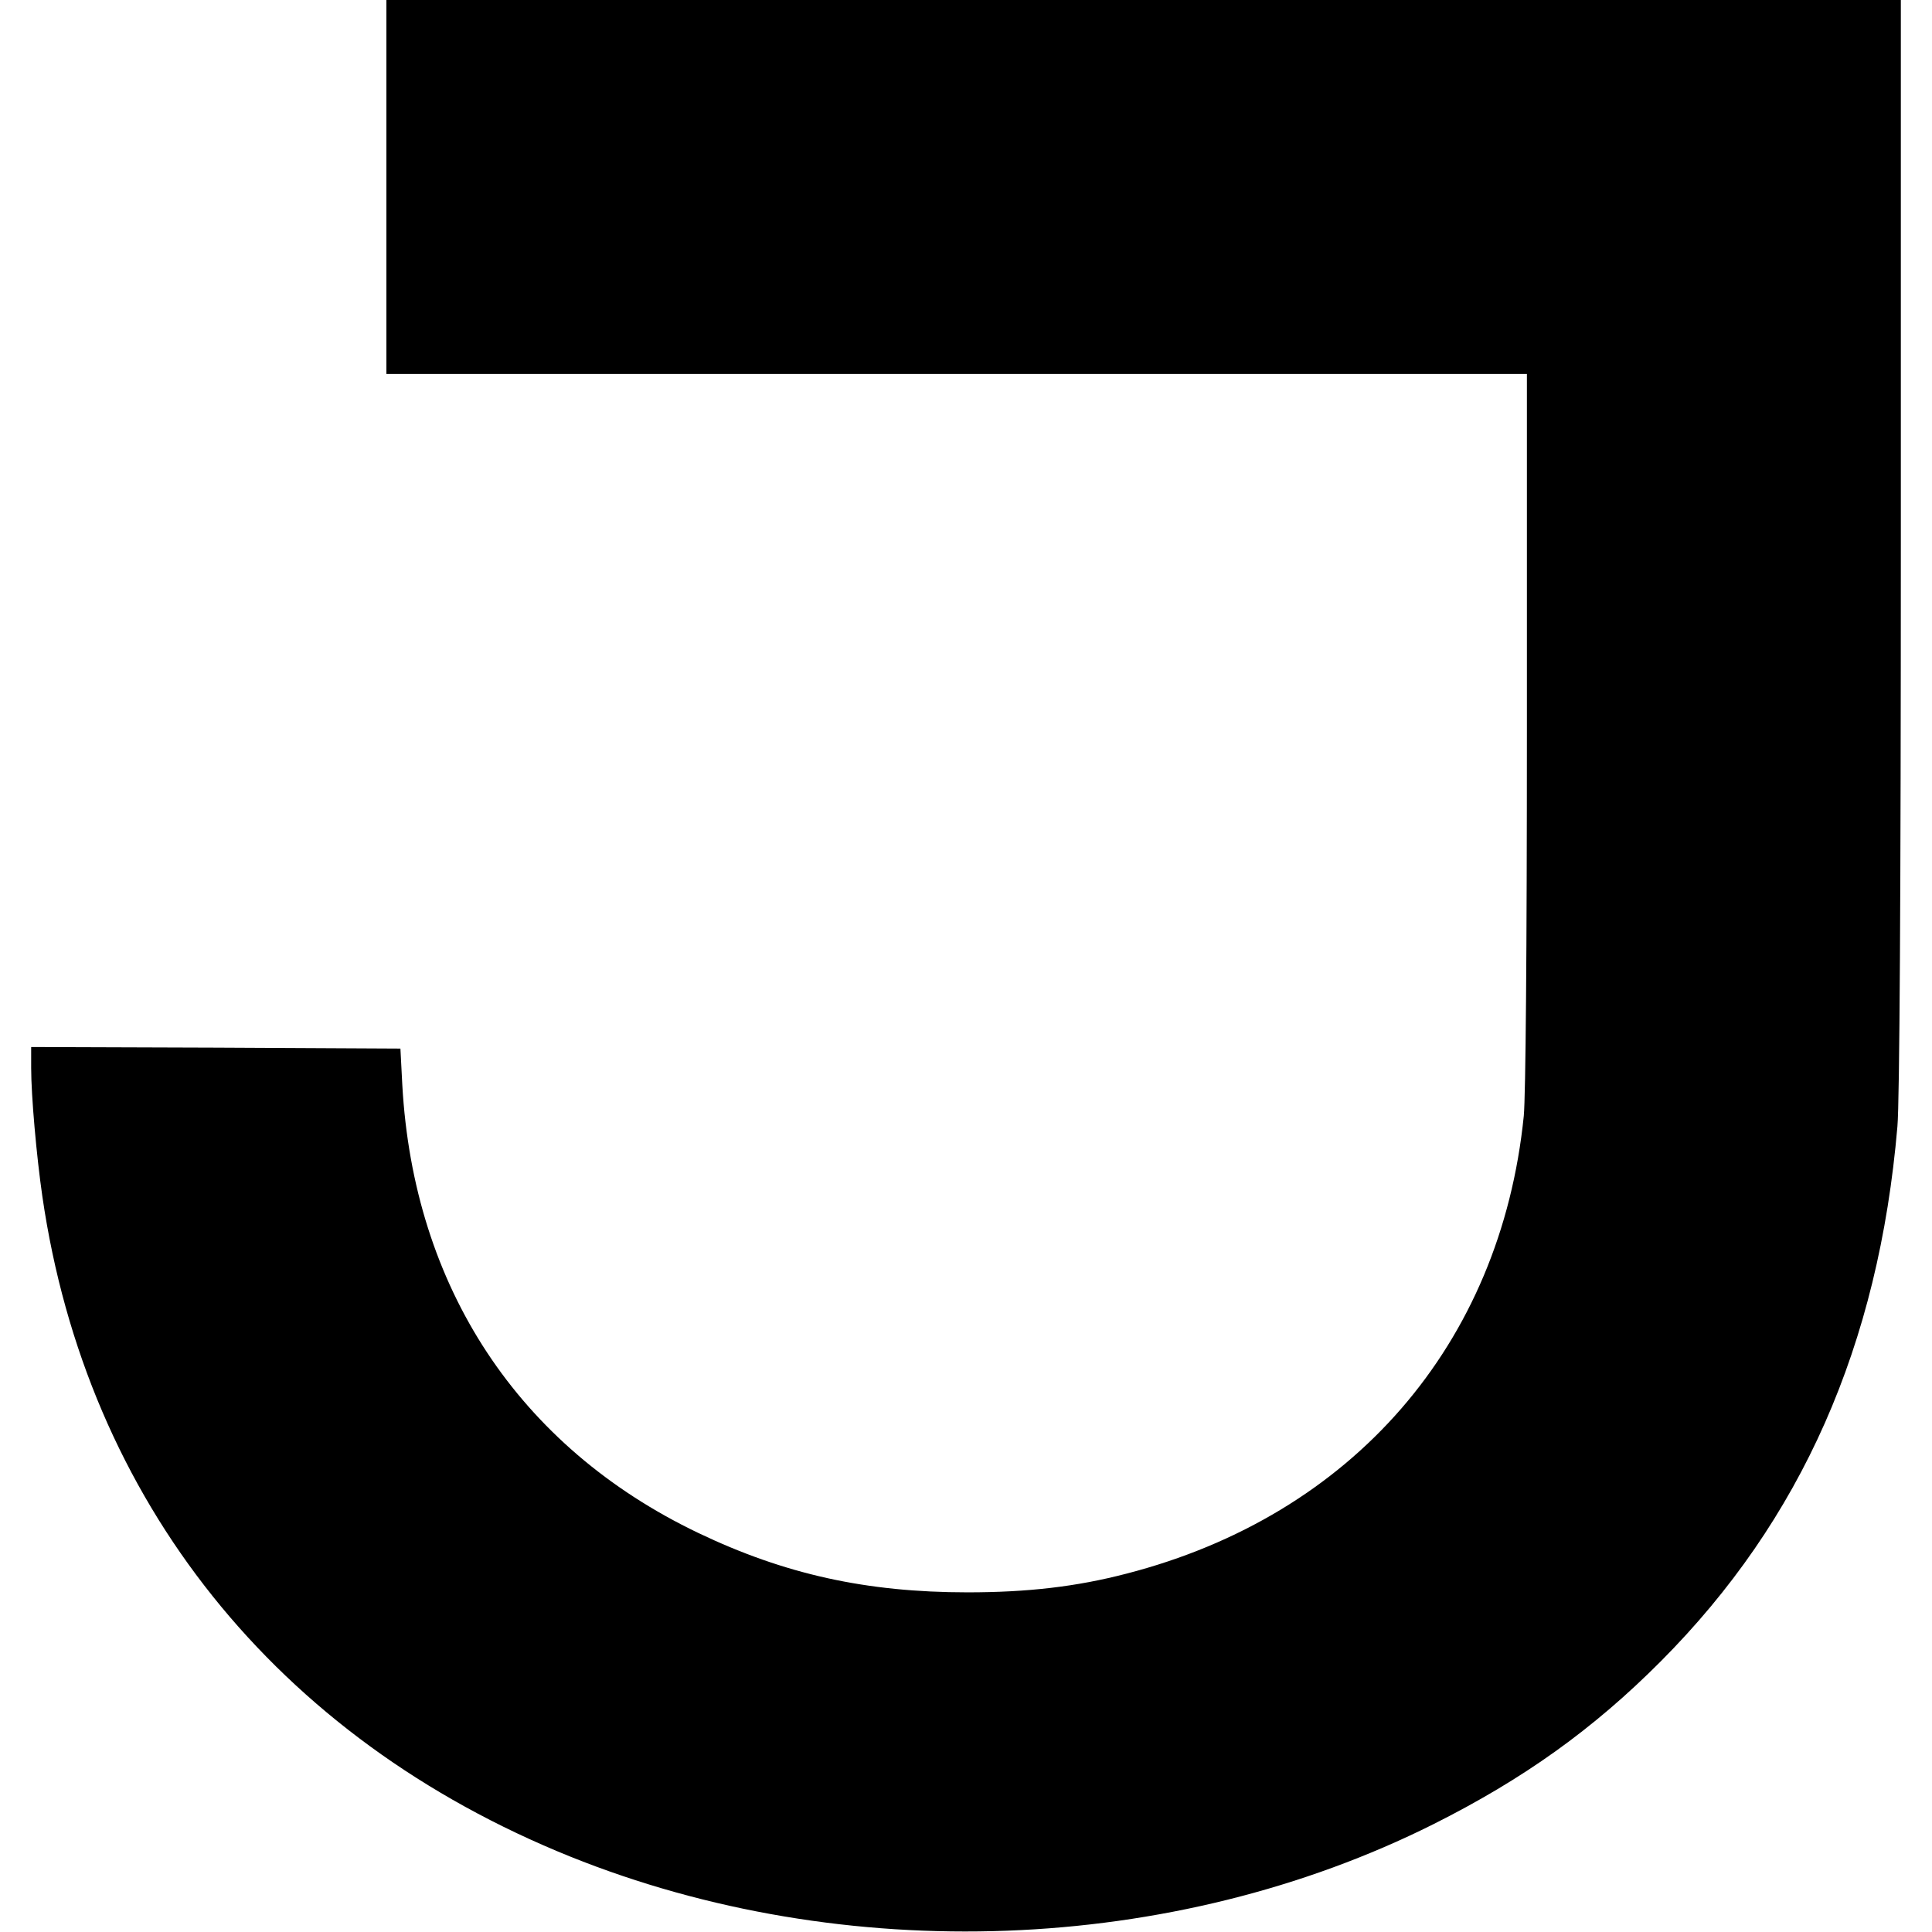
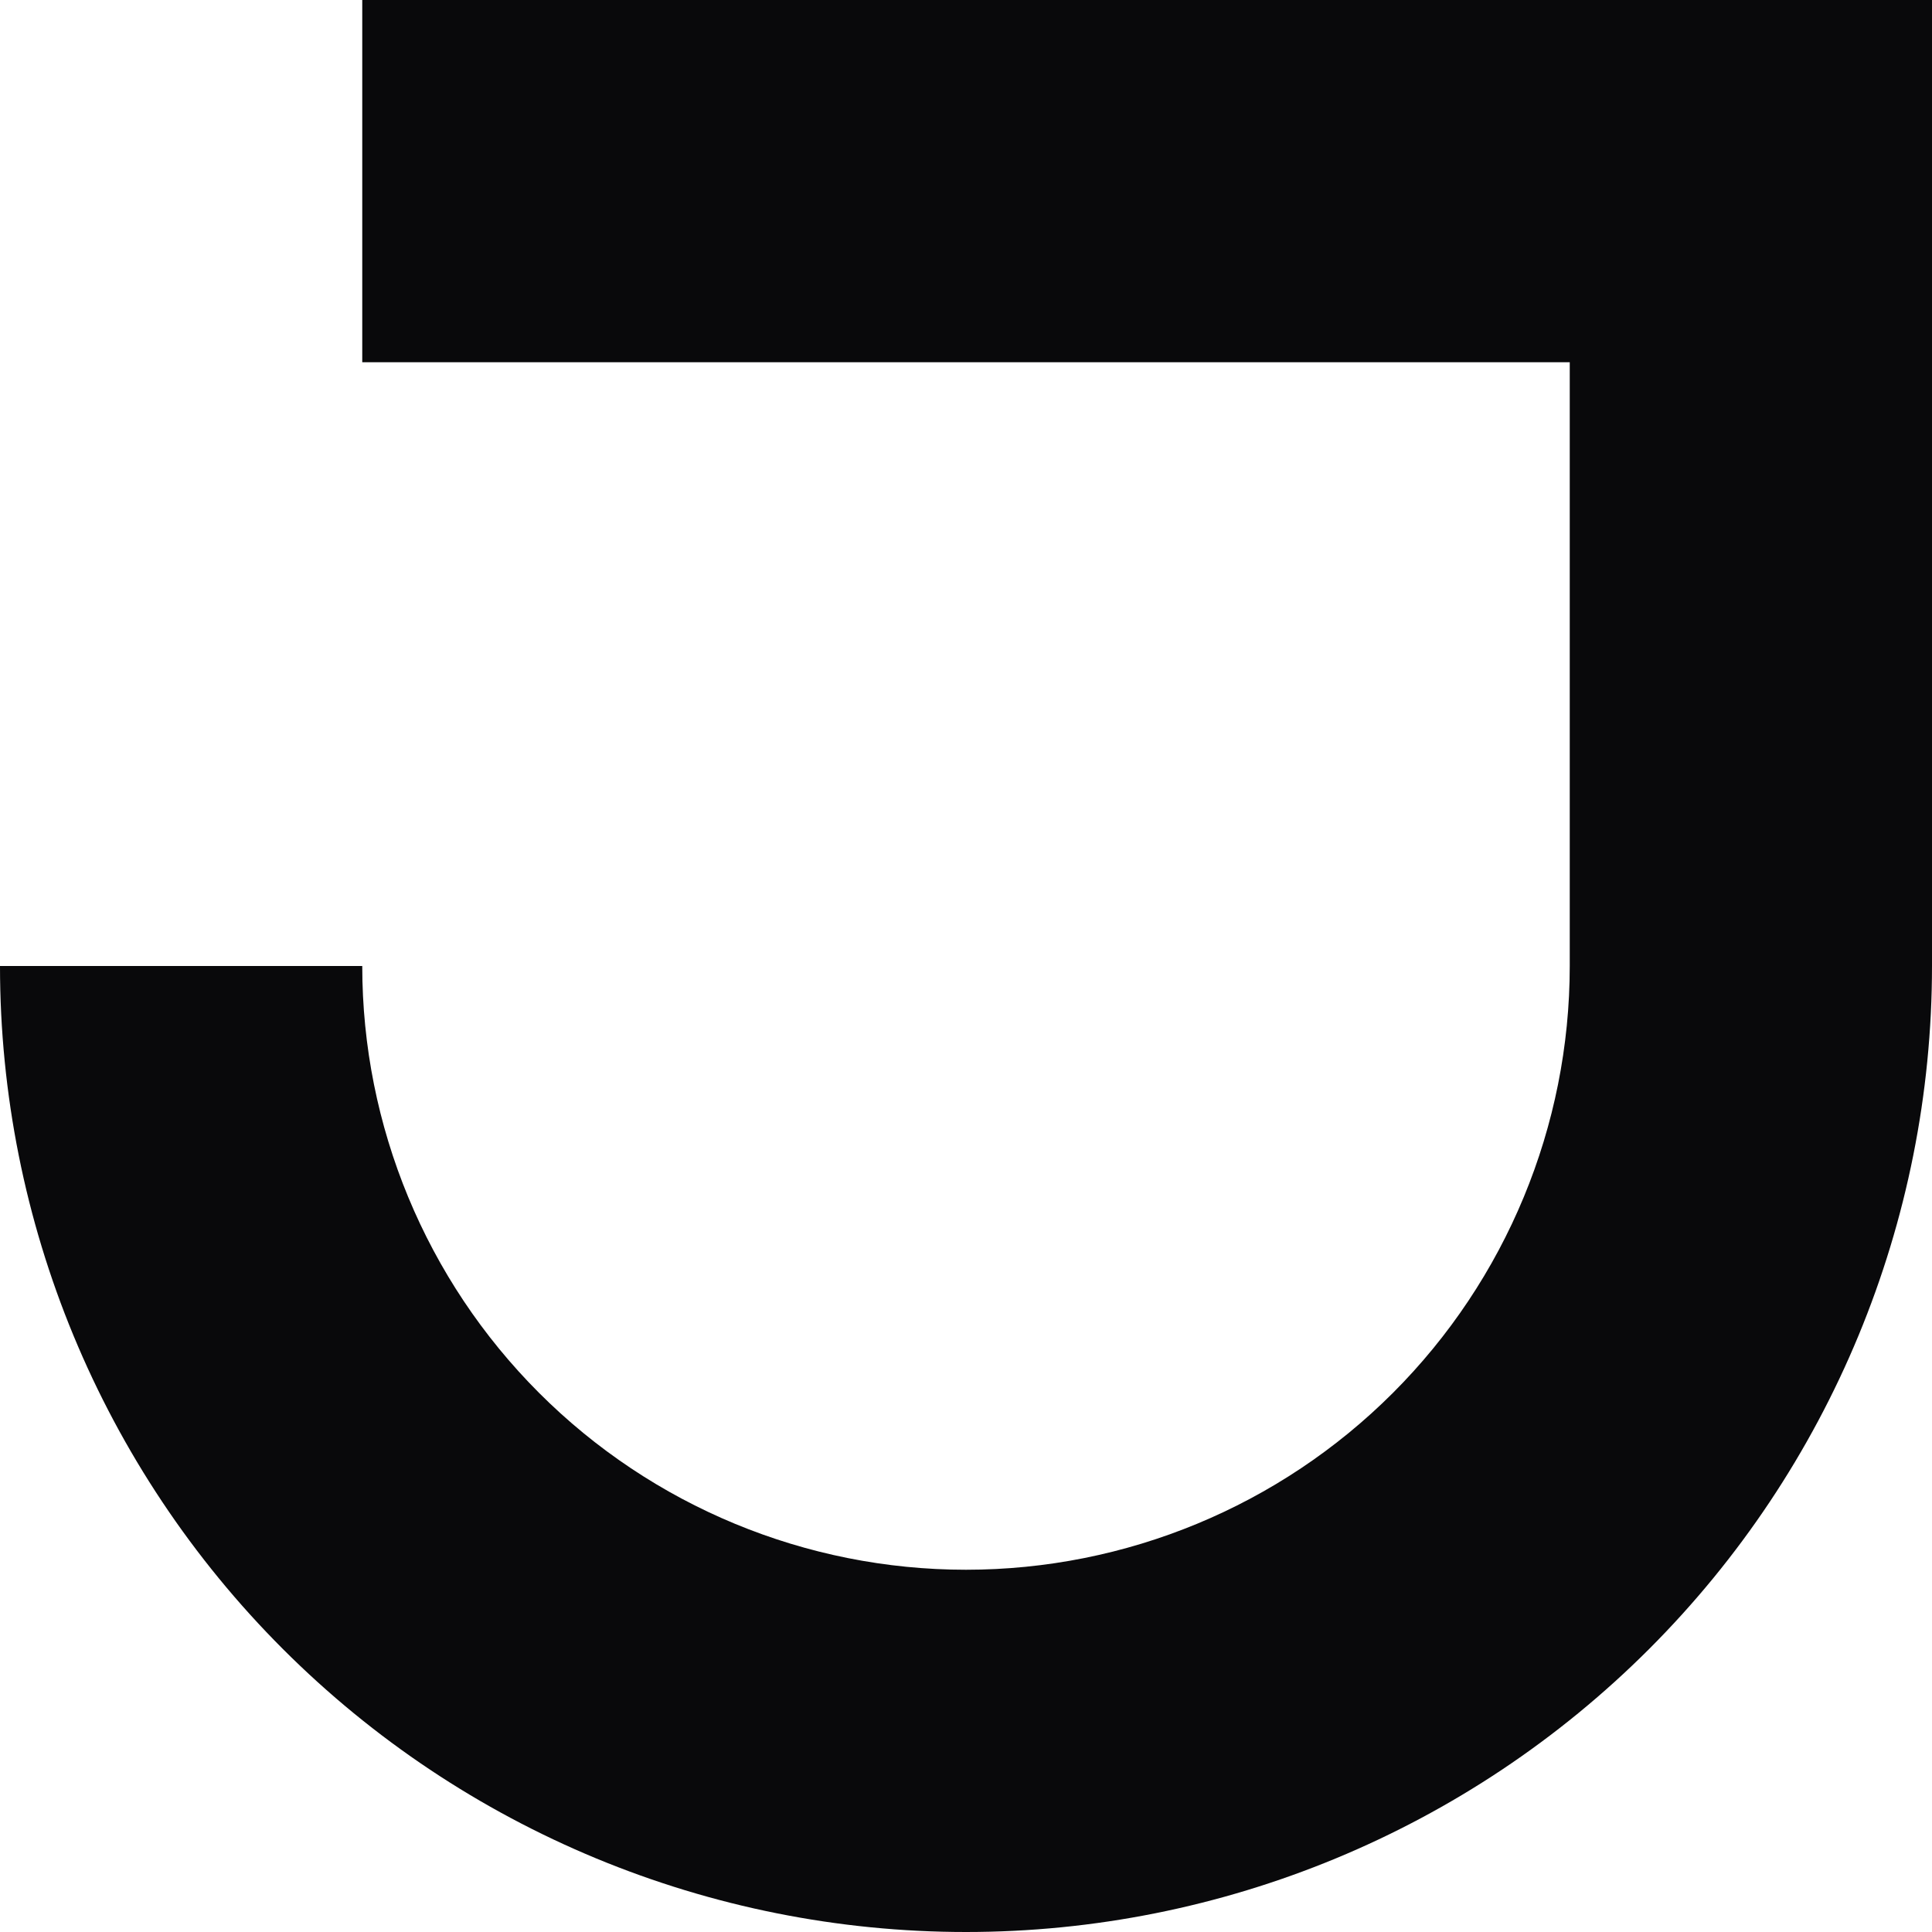
- <svg xmlns="http://www.w3.org/2000/svg" version="1.0" viewBox="0 0 620 620" preserveAspectRatio="xMidYMid meet">
-   <g transform="translate(0,620) scale(0.1,-0.1)" fill="#000000" stroke="none">
-     <path d="M1240 5600 l0 -600 1830 0 1830 0 0 -1139 c0 -719 -4 -1177 -10     -1242 -74 -734 -550 -1282 -1275 -1469 -161 -42 -318 -60 -510 -60 -325 0     -587 58 -865 191 -576 276 -913 788 -949 1438 l-6 116 -592 3 -593 2 0 -67 c0     -89 17 -282 36 -413 142 -976 751 -1738 1694 -2118 880 -354 1933 -315 2770     104 289 145 513 305 730 523 451 453 699 1013 759 1716 7 77 11 753 11 1868     l0 1747 -2430 0 -2430 0 0 -600z" />
-   </g>
+ <svg xmlns="http://www.w3.org/2000/svg" width="1024" height="1024" viewBox="0 0 1024 1024" fill="none">
+   <path fill-rule="evenodd" clip-rule="evenodd" d="M1024 0H192V192H832V512C832 596.869 798.286 678.263 738.274 738.274C678.263 798.286 596.869 832 512 832C427.131 832 345.737 798.286 285.726 738.274C225.714 678.263 192 596.869 192 512H0C2.05039e-05 647.791 53.943 778.02 149.961 874.039C245.98 970.057 376.209 1024 512 1024C647.791 1024 778.02 970.057 874.039 874.039C970.057 778.02 1024 647.791 1024 512V192V0Z" fill="#09090B" />
</svg>
